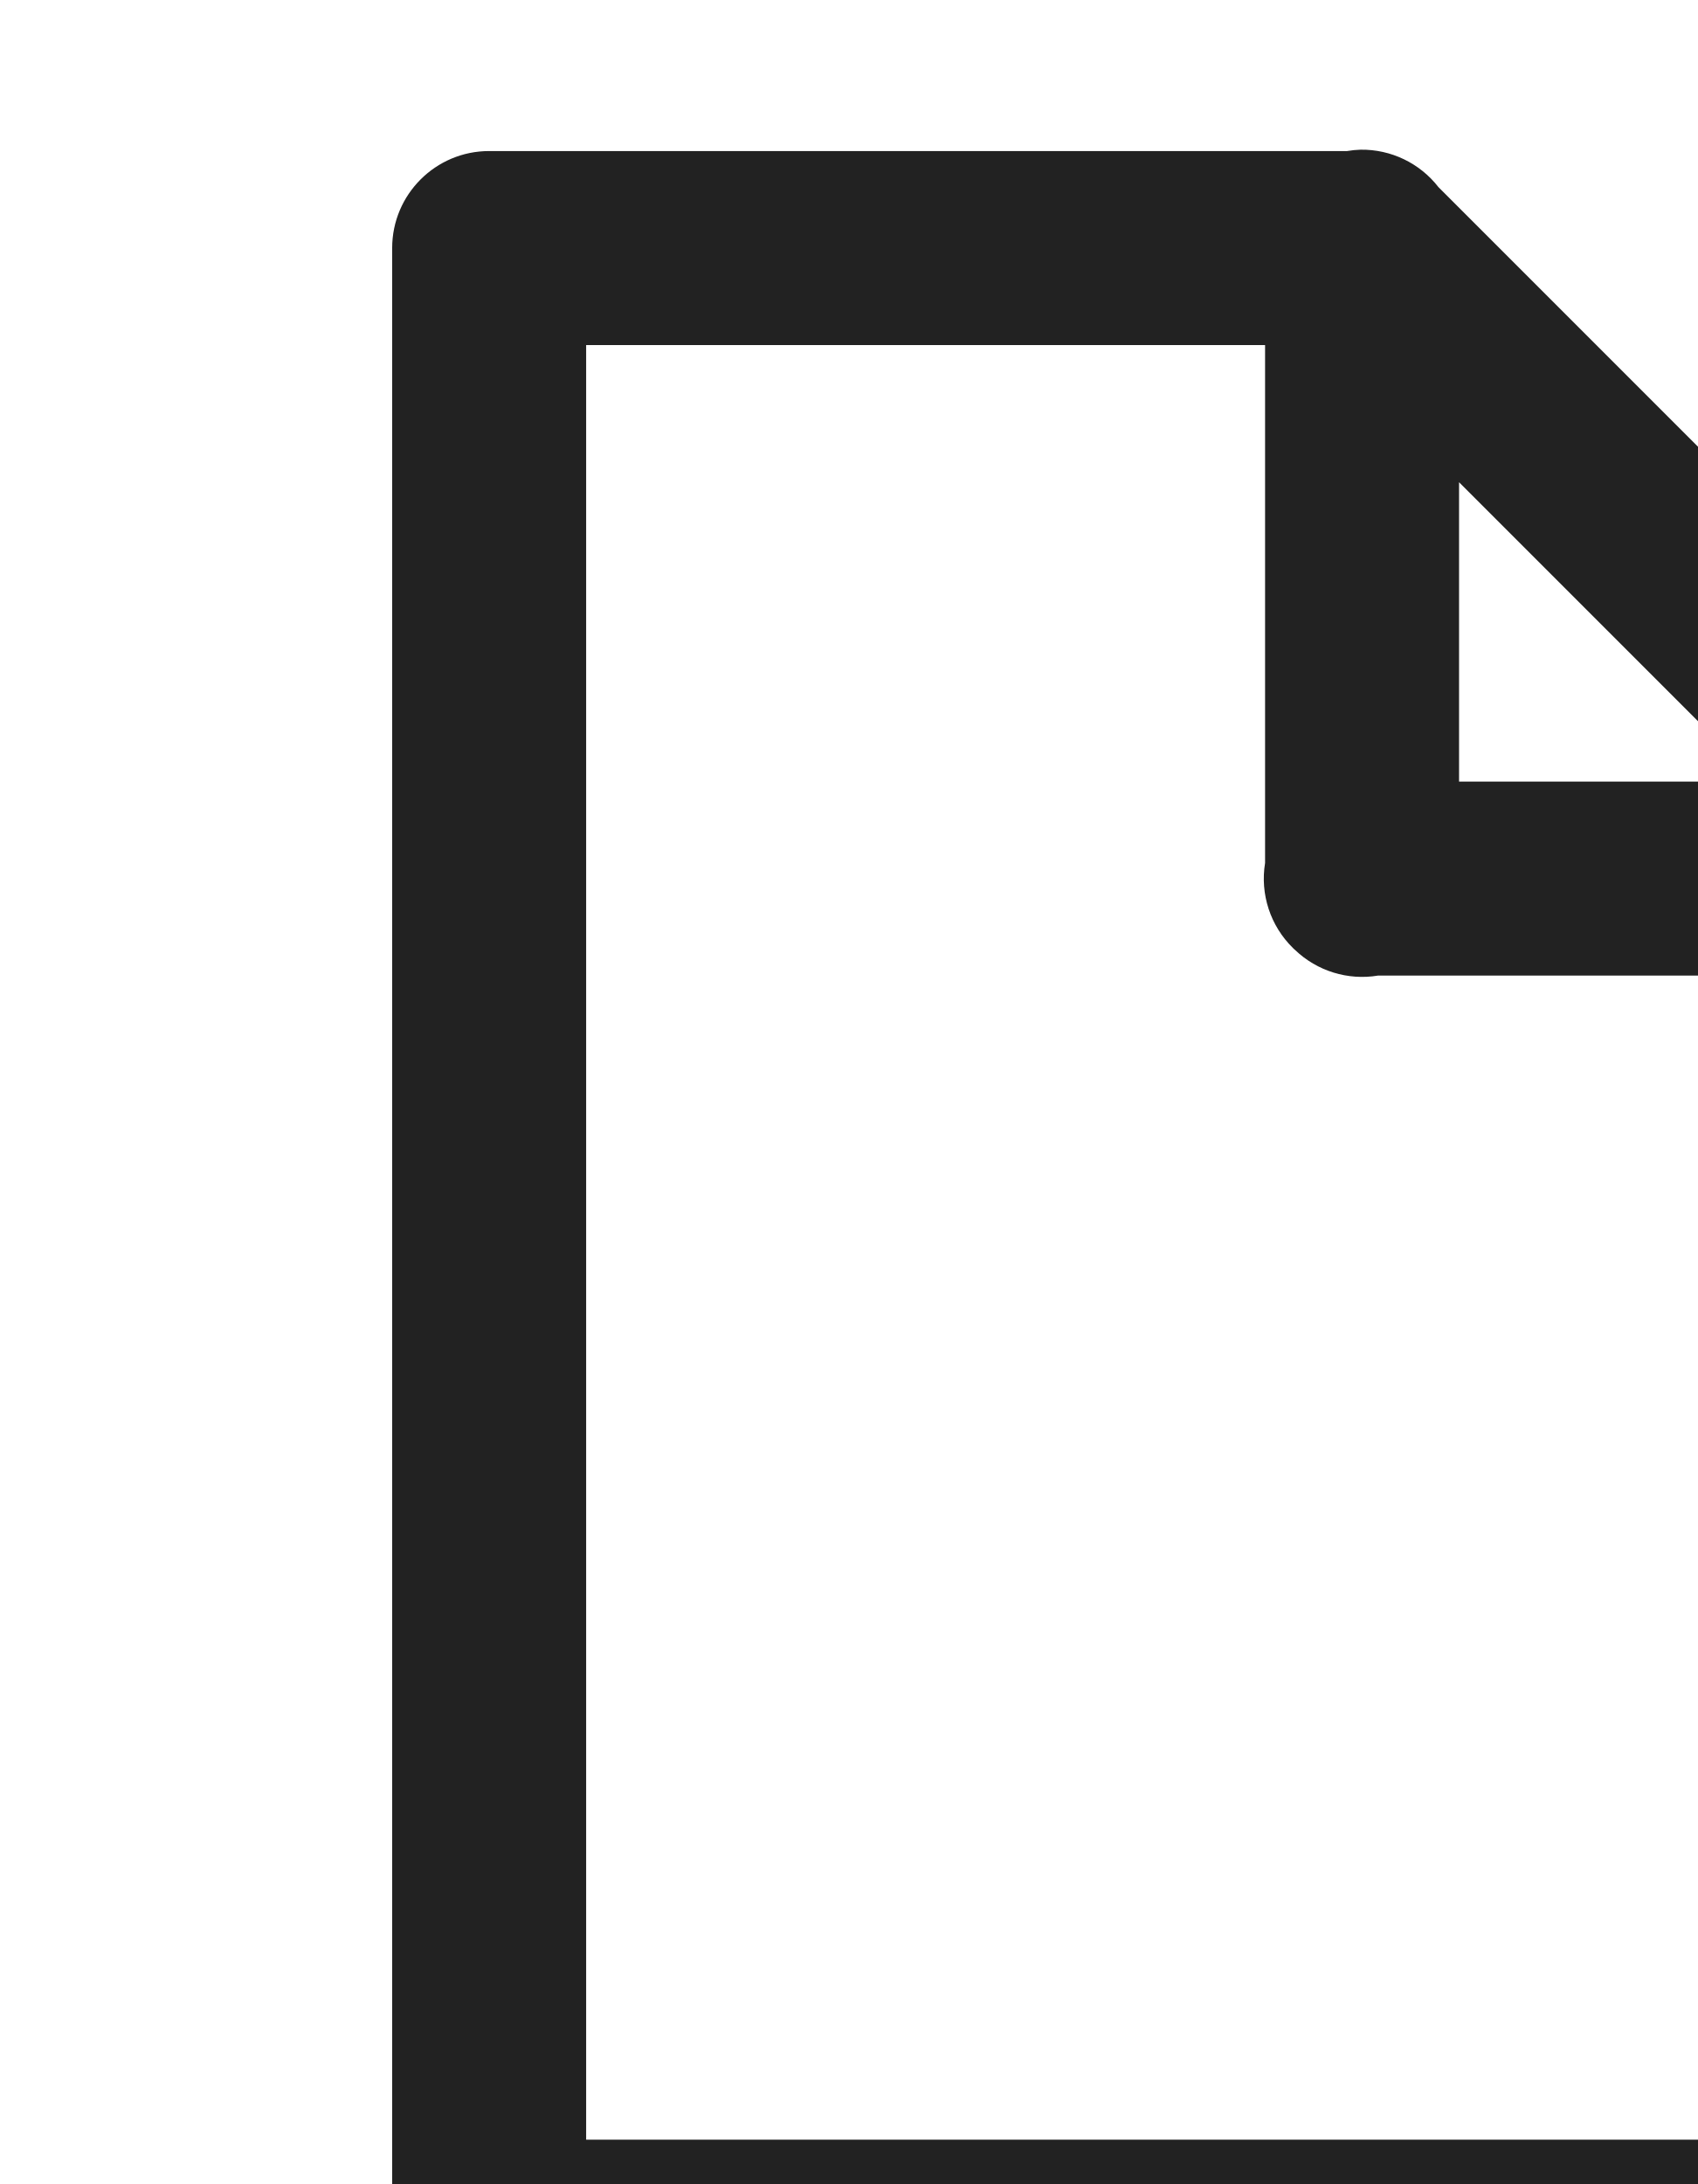
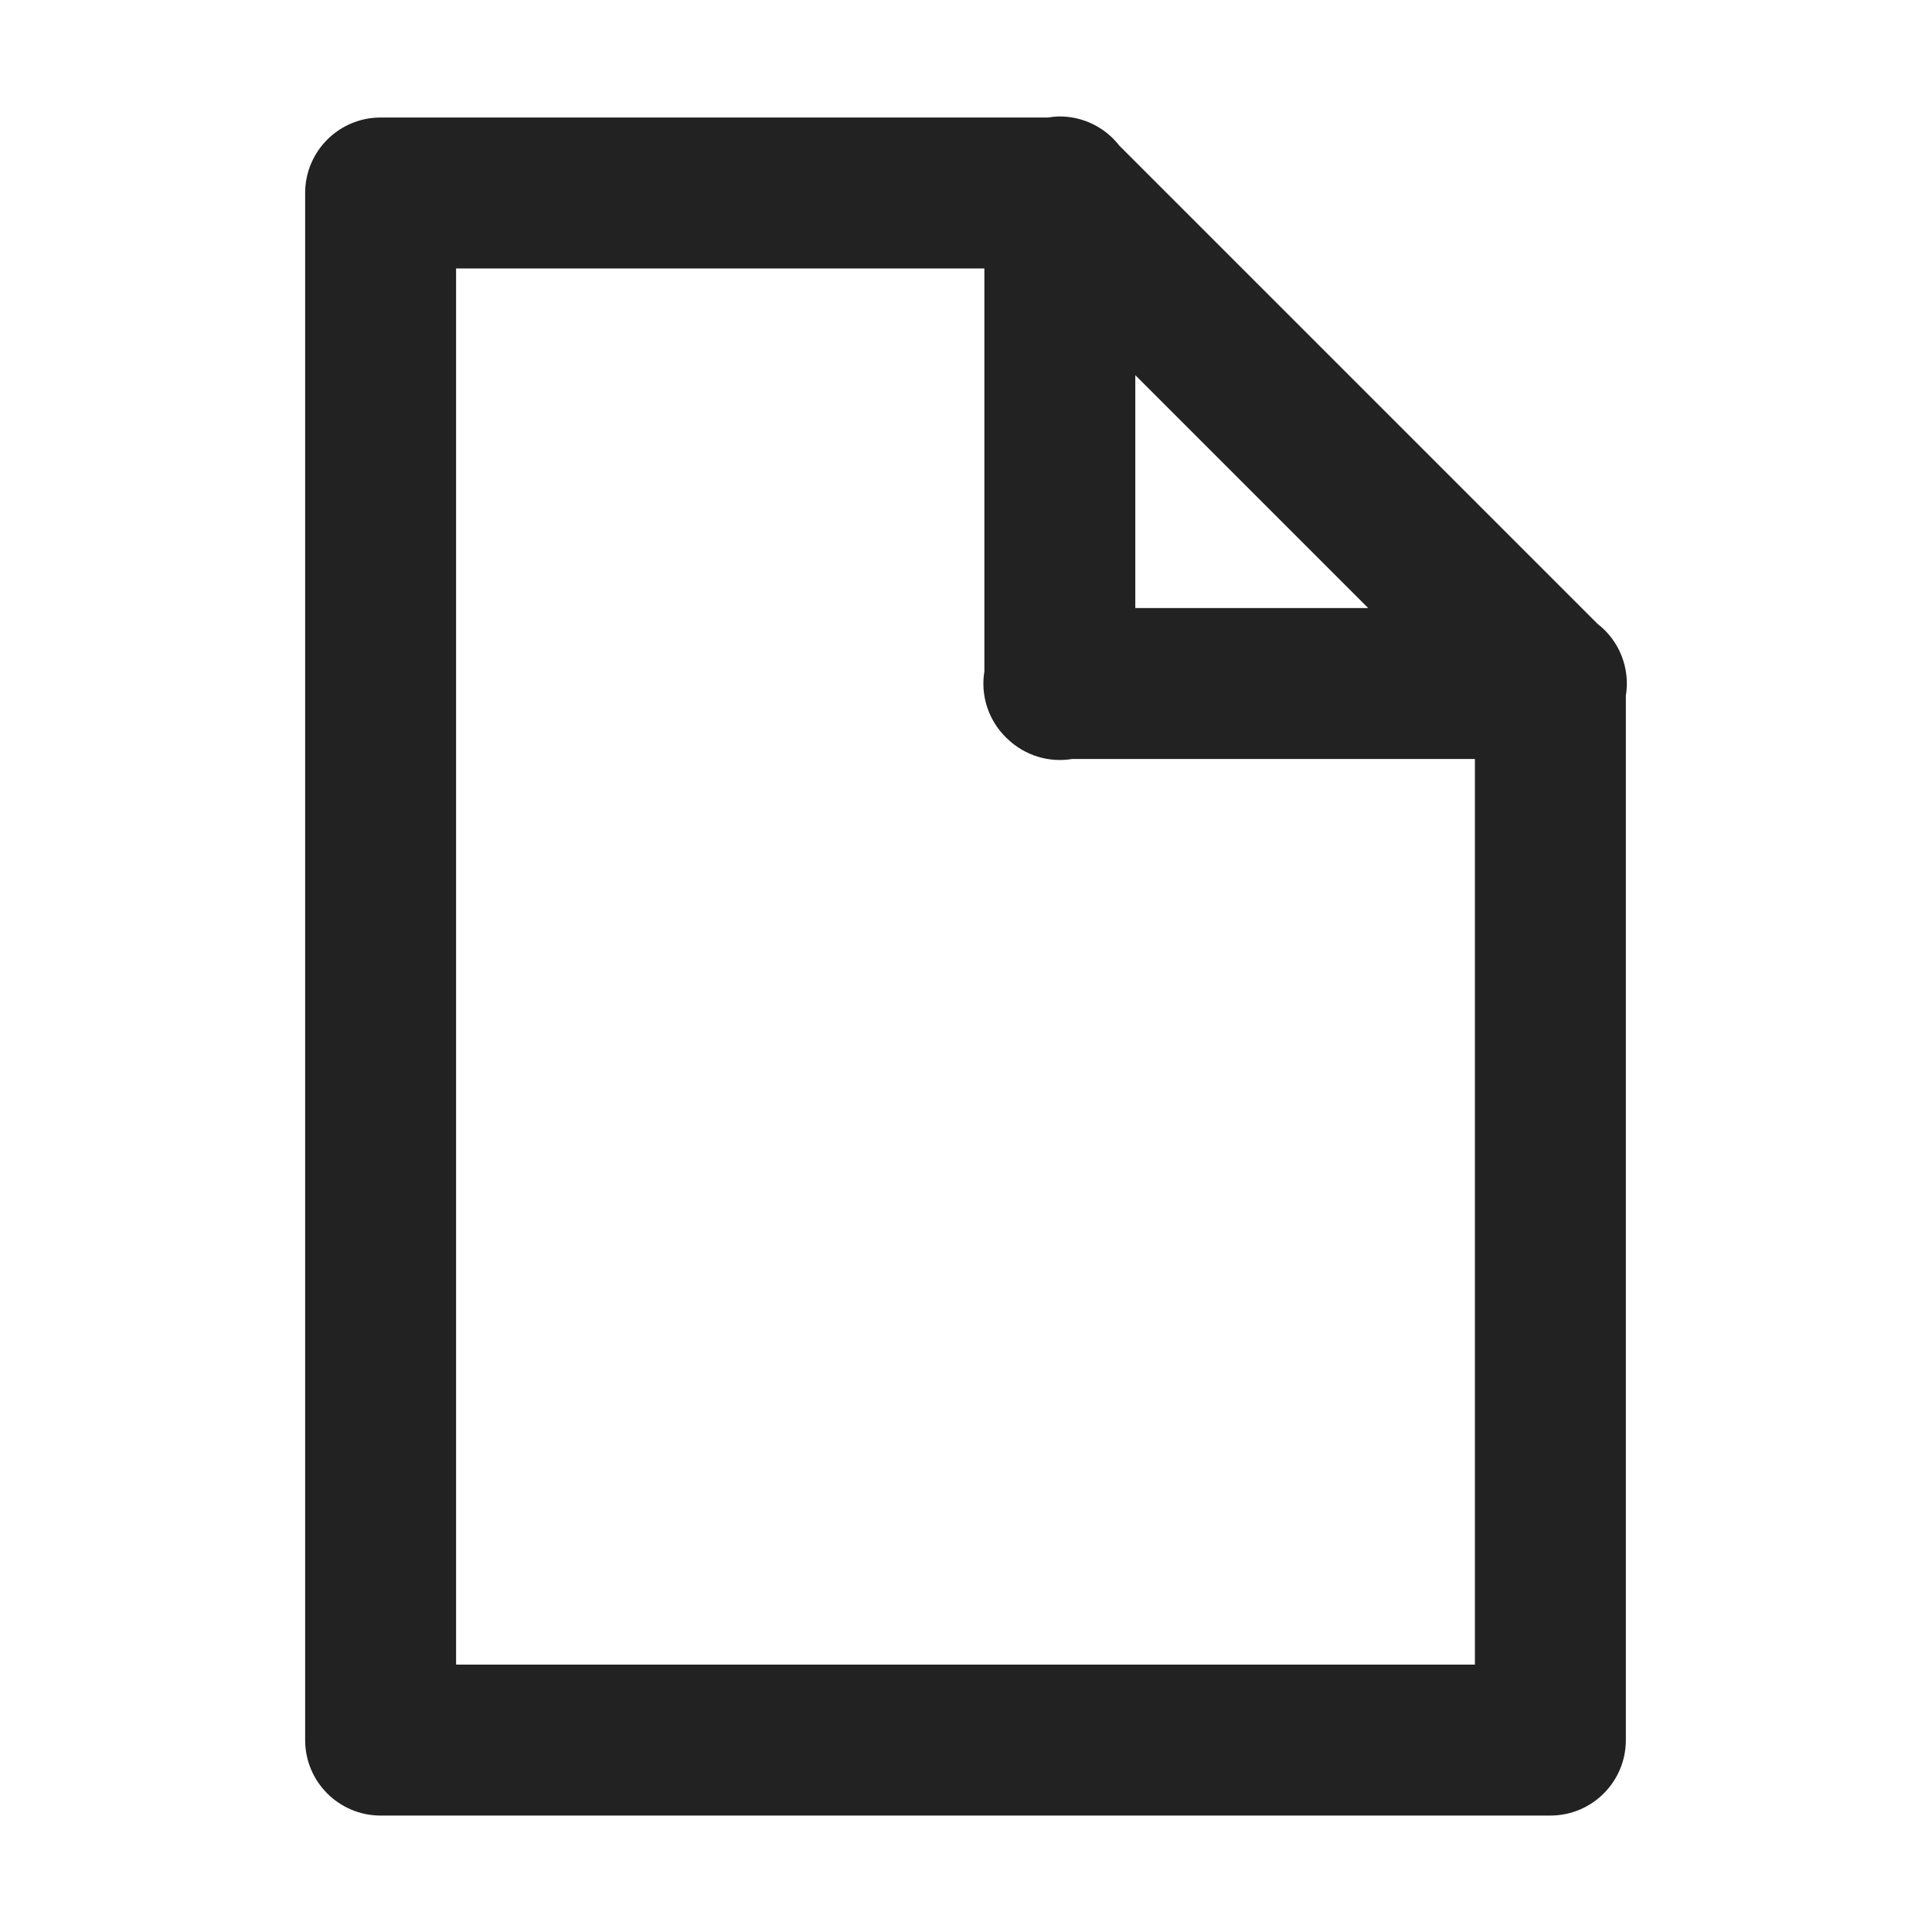
- <svg xmlns="http://www.w3.org/2000/svg" id="svg2" version="1.1">
+ <svg xmlns="http://www.w3.org/2000/svg" id="svg2" version="1.1" x="0px" y="0px" viewBox="0 0 512 512">
  <defs id="defs4" />
  <g id="layer1" transform="translate(0,-540.3622)">
    <path d="m 280.555,571.223 a 20.002,20.002 0 0 0 -2.781,0.281 l -176.906,0 a 20.002,20.002 0 0 0 -20,20 l 0,410 a 20.002,20.002 0 0 0 20,20 l 310,0 a 20.002,20.002 0 0 0 20,-20 l 0,-276.75 a 20.002,20.002 0 0 0 -7.531,-19.094 L 296.617,578.941 a 20.002,20.002 0 0 0 -16.062,-7.719 z m -159.688,40.281 140,0 0,106.781 a 20.002,20.002 0 0 0 5.75,17.531 20.002,20.002 0 0 0 0.156,0.156 20.002,20.002 0 0 0 0.281,0.25 20.002,20.002 0 0 0 17.094,5.281 l 106.719,0 0,240 -270,0 0,-370 z m 180,28.281 61.719,61.719 -61.719,0 0,-61.719 z" id="path3833" style="font-size:medium;font-style:normal;font-variant:normal;font-weight:normal;font-stretch:normal;text-indent:0;text-align:start;text-decoration:none;line-height:normal;letter-spacing:normal;word-spacing:normal;text-transform:none;direction:ltr;block-progression:tb;writing-mode:lr-tb;text-anchor:start;baseline-shift:baseline;color:#000000;fill:#222222;fill-opacity:1;fill-rule:nonzero;stroke:none;stroke-width:40;marker:none;visibility:visible;display:inline;overflow:visible;enable-background:accumulate;font-family:Sans;-inkscape-font-specification:Sans" />
    <g id="layer1-5" transform="translate(-573.1429,170.2857)" />
  </g>
</svg>
